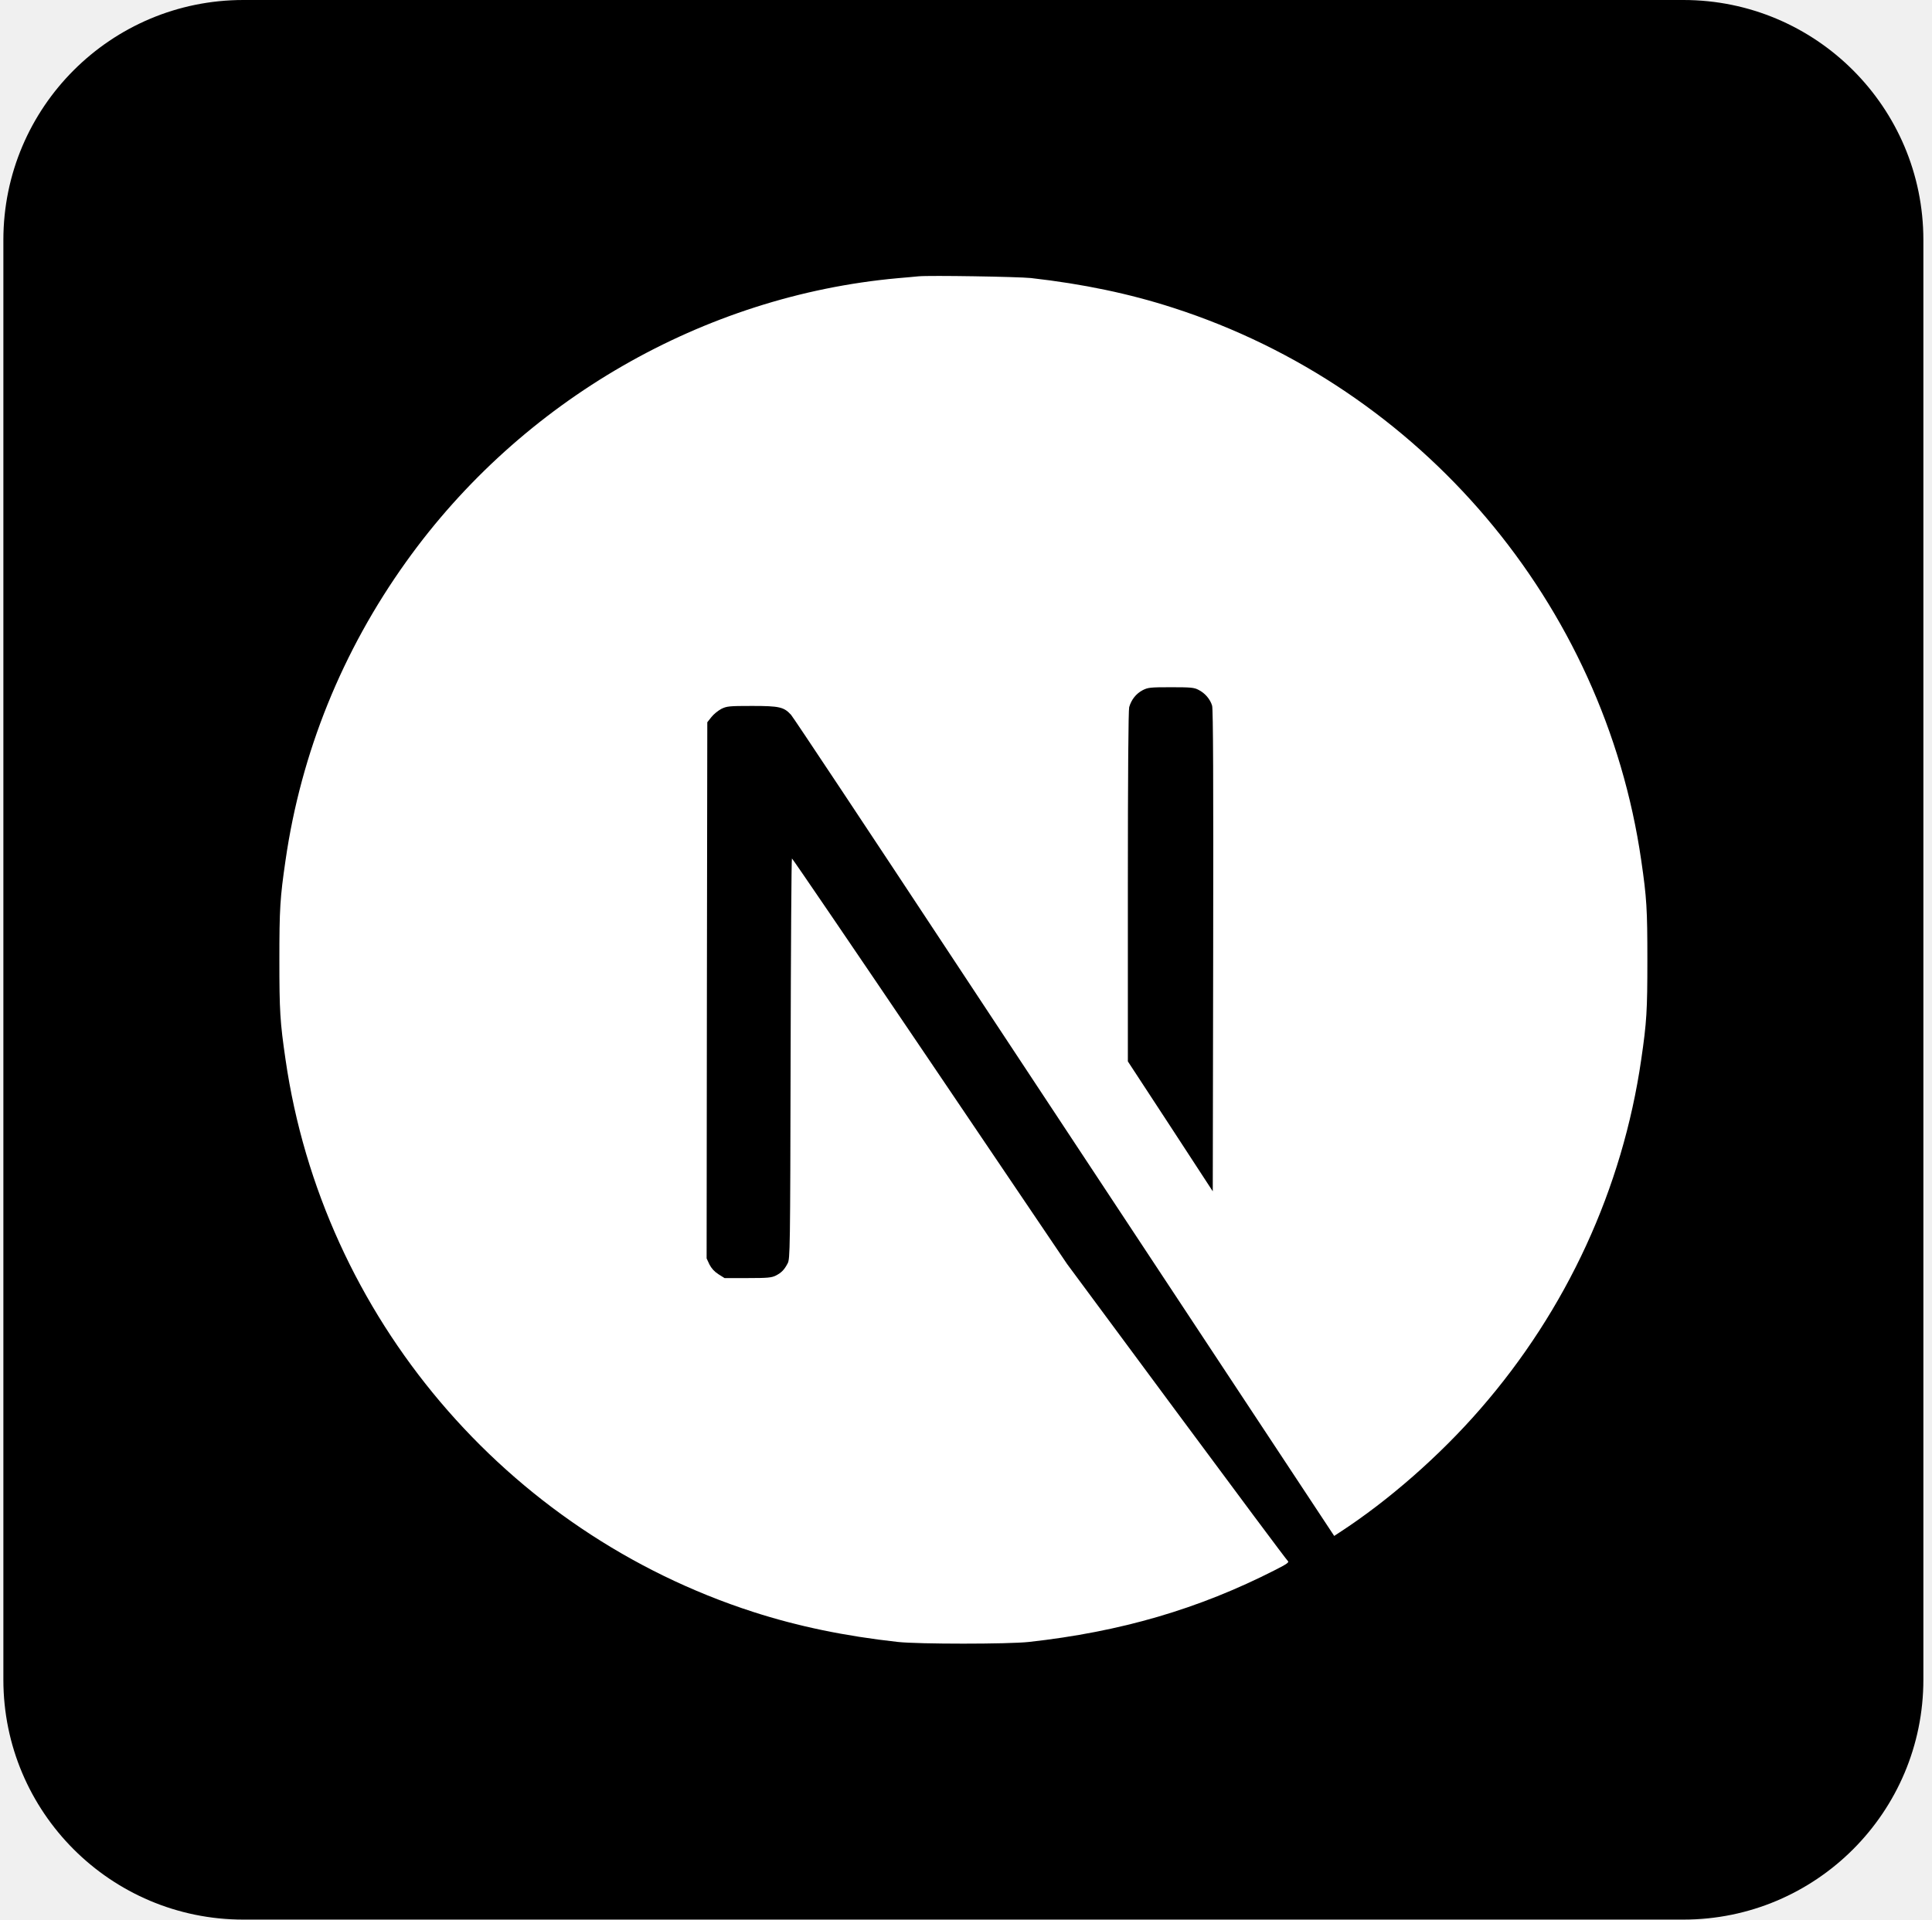
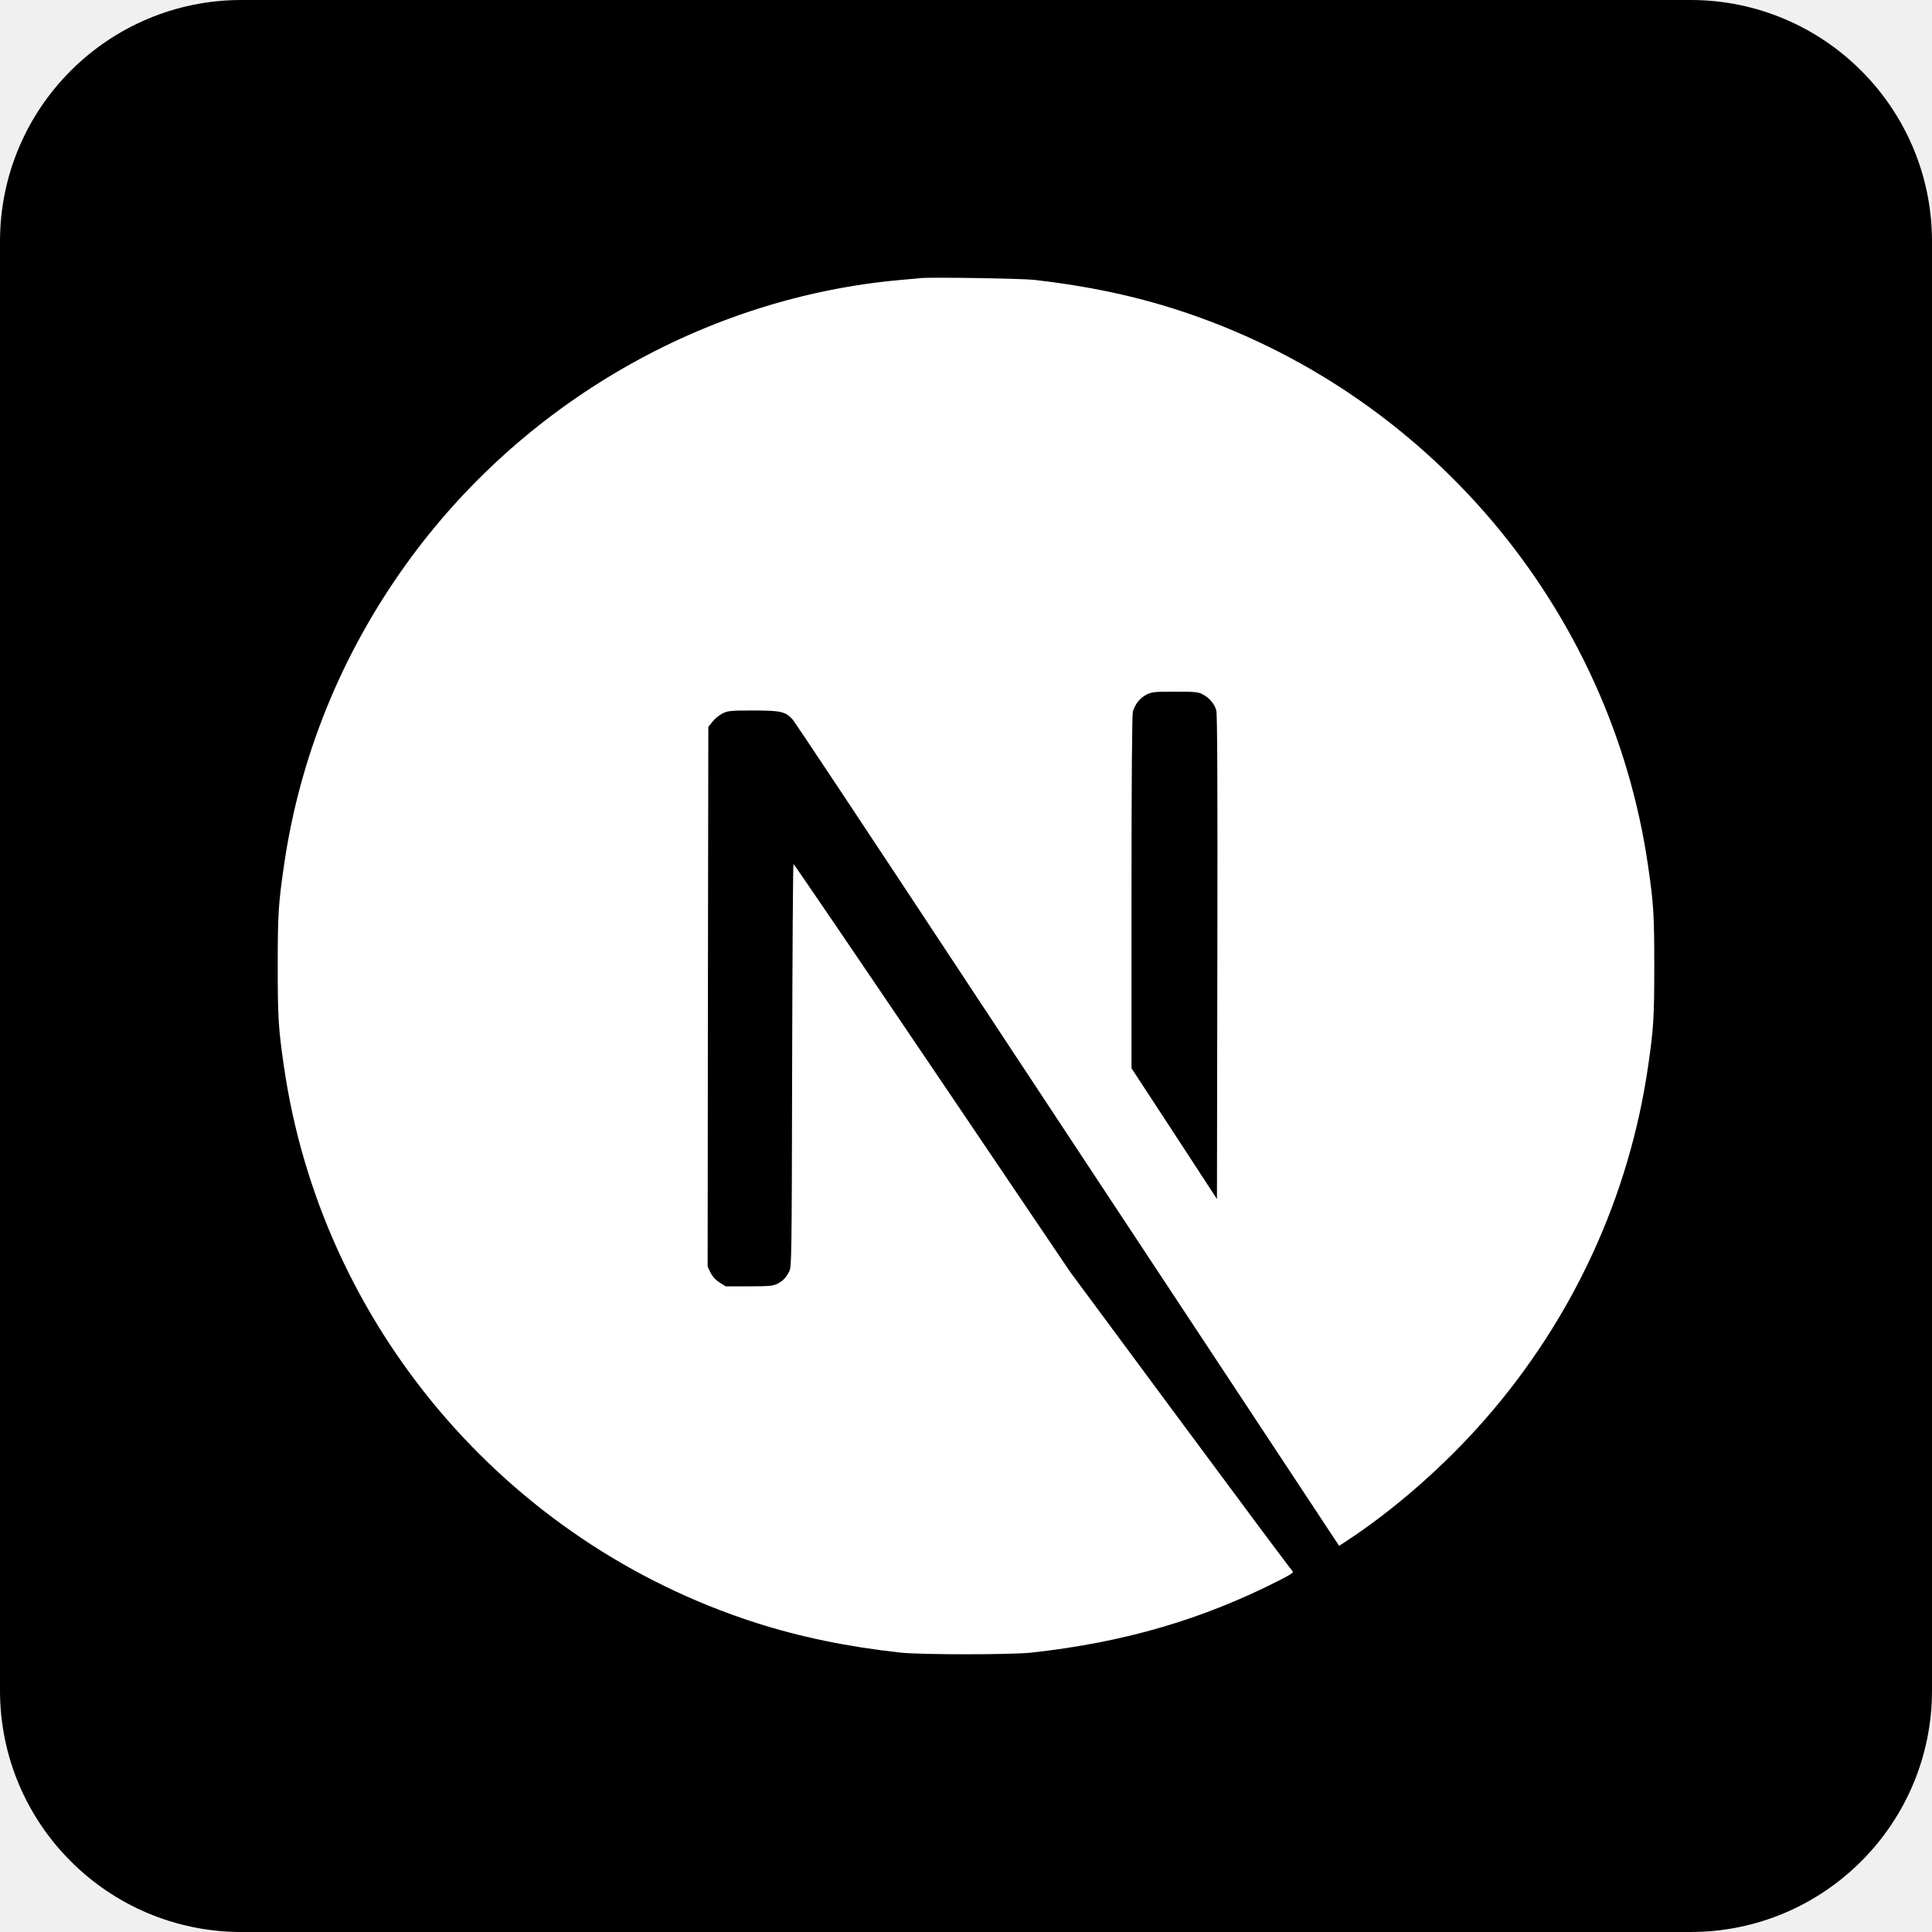
- <svg xmlns="http://www.w3.org/2000/svg" width="161" height="160" viewBox="0 0 161 160" fill="none">
-   <rect x="0.281" width="160" height="160" rx="20" fill="black" />
-   <g clip-path="url(#clip0_2014_24344)">
-     <path d="M76.548 23.031C76.303 23.053 75.523 23.131 74.821 23.187C58.629 24.646 43.462 33.382 33.857 46.808C28.508 54.273 25.087 62.741 23.794 71.71C23.337 74.841 23.281 75.766 23.281 80.011C23.281 84.256 23.337 85.181 23.794 88.312C26.892 109.716 42.125 127.699 62.786 134.362C66.485 135.554 70.386 136.368 74.821 136.858C76.548 137.047 84.014 137.047 85.742 136.858C93.397 136.011 99.883 134.117 106.279 130.852C107.26 130.351 107.45 130.217 107.316 130.106C107.227 130.039 103.048 124.435 98.033 117.66L88.918 105.348L77.495 88.446C71.21 79.153 66.04 71.554 65.995 71.554C65.951 71.543 65.906 79.053 65.884 88.223C65.85 104.279 65.839 104.925 65.638 105.304C65.349 105.85 65.126 106.072 64.658 106.318C64.301 106.496 63.989 106.529 62.306 106.529H60.379L59.866 106.206C59.532 105.994 59.286 105.716 59.119 105.393L58.885 104.891L58.908 82.552L58.941 60.201L59.286 59.766C59.465 59.532 59.844 59.231 60.111 59.086C60.568 58.864 60.746 58.841 62.674 58.841C64.948 58.841 65.326 58.93 65.917 59.577C66.084 59.755 72.269 69.07 79.668 80.29C87.068 91.51 97.186 106.83 102.156 114.351L111.183 128.022L111.64 127.721C115.685 125.092 119.964 121.348 123.352 117.448C130.562 109.17 135.209 99.075 136.769 88.312C137.226 85.181 137.281 84.256 137.281 80.011C137.281 75.766 137.226 74.841 136.769 71.71C133.671 50.306 118.437 32.323 97.777 25.66C94.133 24.479 90.255 23.666 85.909 23.175C84.839 23.064 77.473 22.942 76.548 23.031ZM99.883 57.504C100.418 57.772 100.853 58.284 101.009 58.819C101.098 59.109 101.12 65.304 101.098 79.265L101.064 99.298L97.532 93.883L93.988 88.468V73.905C93.988 64.49 94.033 59.198 94.099 58.941C94.278 58.318 94.668 57.827 95.203 57.538C95.659 57.304 95.827 57.281 97.576 57.281C99.225 57.281 99.515 57.304 99.883 57.504Z" fill="white" />
+ <svg xmlns="http://www.w3.org/2000/svg" width="160" height="160" viewBox="0 0 160 160" fill="none">
+   <rect width="160" height="160" rx="20" fill="black" />
+   <g clip-path="url(#clip0_781_7999)">
+     <path d="M76.267 23.031C76.022 23.053 75.242 23.131 74.54 23.187C58.348 24.646 43.181 33.382 33.575 46.808C28.226 54.273 24.805 62.741 23.513 71.71C23.056 74.841 23 75.766 23 80.011C23 84.256 23.056 85.181 23.513 88.312C26.611 109.716 41.844 127.699 62.504 134.362C66.204 135.554 70.104 136.368 74.54 136.858C76.267 137.047 83.733 137.047 85.46 136.858C93.116 136.011 99.602 134.117 105.998 130.852C106.979 130.351 107.168 130.217 107.035 130.106C106.945 130.039 102.767 124.435 97.752 117.66L88.636 105.348L77.214 88.446C70.929 79.153 65.758 71.554 65.714 71.554C65.669 71.543 65.625 79.053 65.602 88.223C65.569 104.279 65.558 104.925 65.357 105.304C65.067 105.85 64.845 106.072 64.376 106.318C64.02 106.496 63.708 106.529 62.025 106.529H60.097L59.585 106.206C59.25 105.994 59.005 105.716 58.838 105.393L58.604 104.891L58.626 82.552L58.66 60.201L59.005 59.766C59.184 59.532 59.562 59.231 59.83 59.086C60.287 58.864 60.465 58.841 62.393 58.841C64.666 58.841 65.045 58.93 65.636 59.577C65.803 59.755 71.988 69.07 79.387 80.29C86.787 91.51 96.905 106.83 101.875 114.351L110.901 128.022L111.358 127.721C115.404 125.092 119.683 121.348 123.07 117.448C130.28 109.17 134.927 99.075 136.487 88.312C136.944 85.181 137 84.256 137 80.011C137 75.766 136.944 74.841 136.487 71.71C133.389 50.306 118.156 32.323 97.496 25.66C93.852 24.479 89.974 23.666 85.628 23.175C84.558 23.064 77.192 22.942 76.267 23.031ZM99.602 57.504C100.137 57.772 100.571 58.284 100.727 58.819C100.816 59.109 100.839 65.304 100.816 79.265L100.783 99.298L97.25 93.883L93.707 88.468V73.905C93.707 64.49 93.751 59.198 93.818 58.941C93.996 58.318 94.386 57.827 94.921 57.538C95.378 57.304 95.546 57.281 97.295 57.281C98.944 57.281 99.234 57.304 99.602 57.504Z" fill="white" />
  </g>
  <defs>
-     <clipPath id="clip0_2014_24344">
-       <rect width="114" height="114" fill="white" transform="translate(23.2812 23)" />
+     <clipPath id="clip0_781_7999">
+       <rect width="114" height="114" fill="white" transform="translate(23 23)" />
    </clipPath>
  </defs>
</svg>
